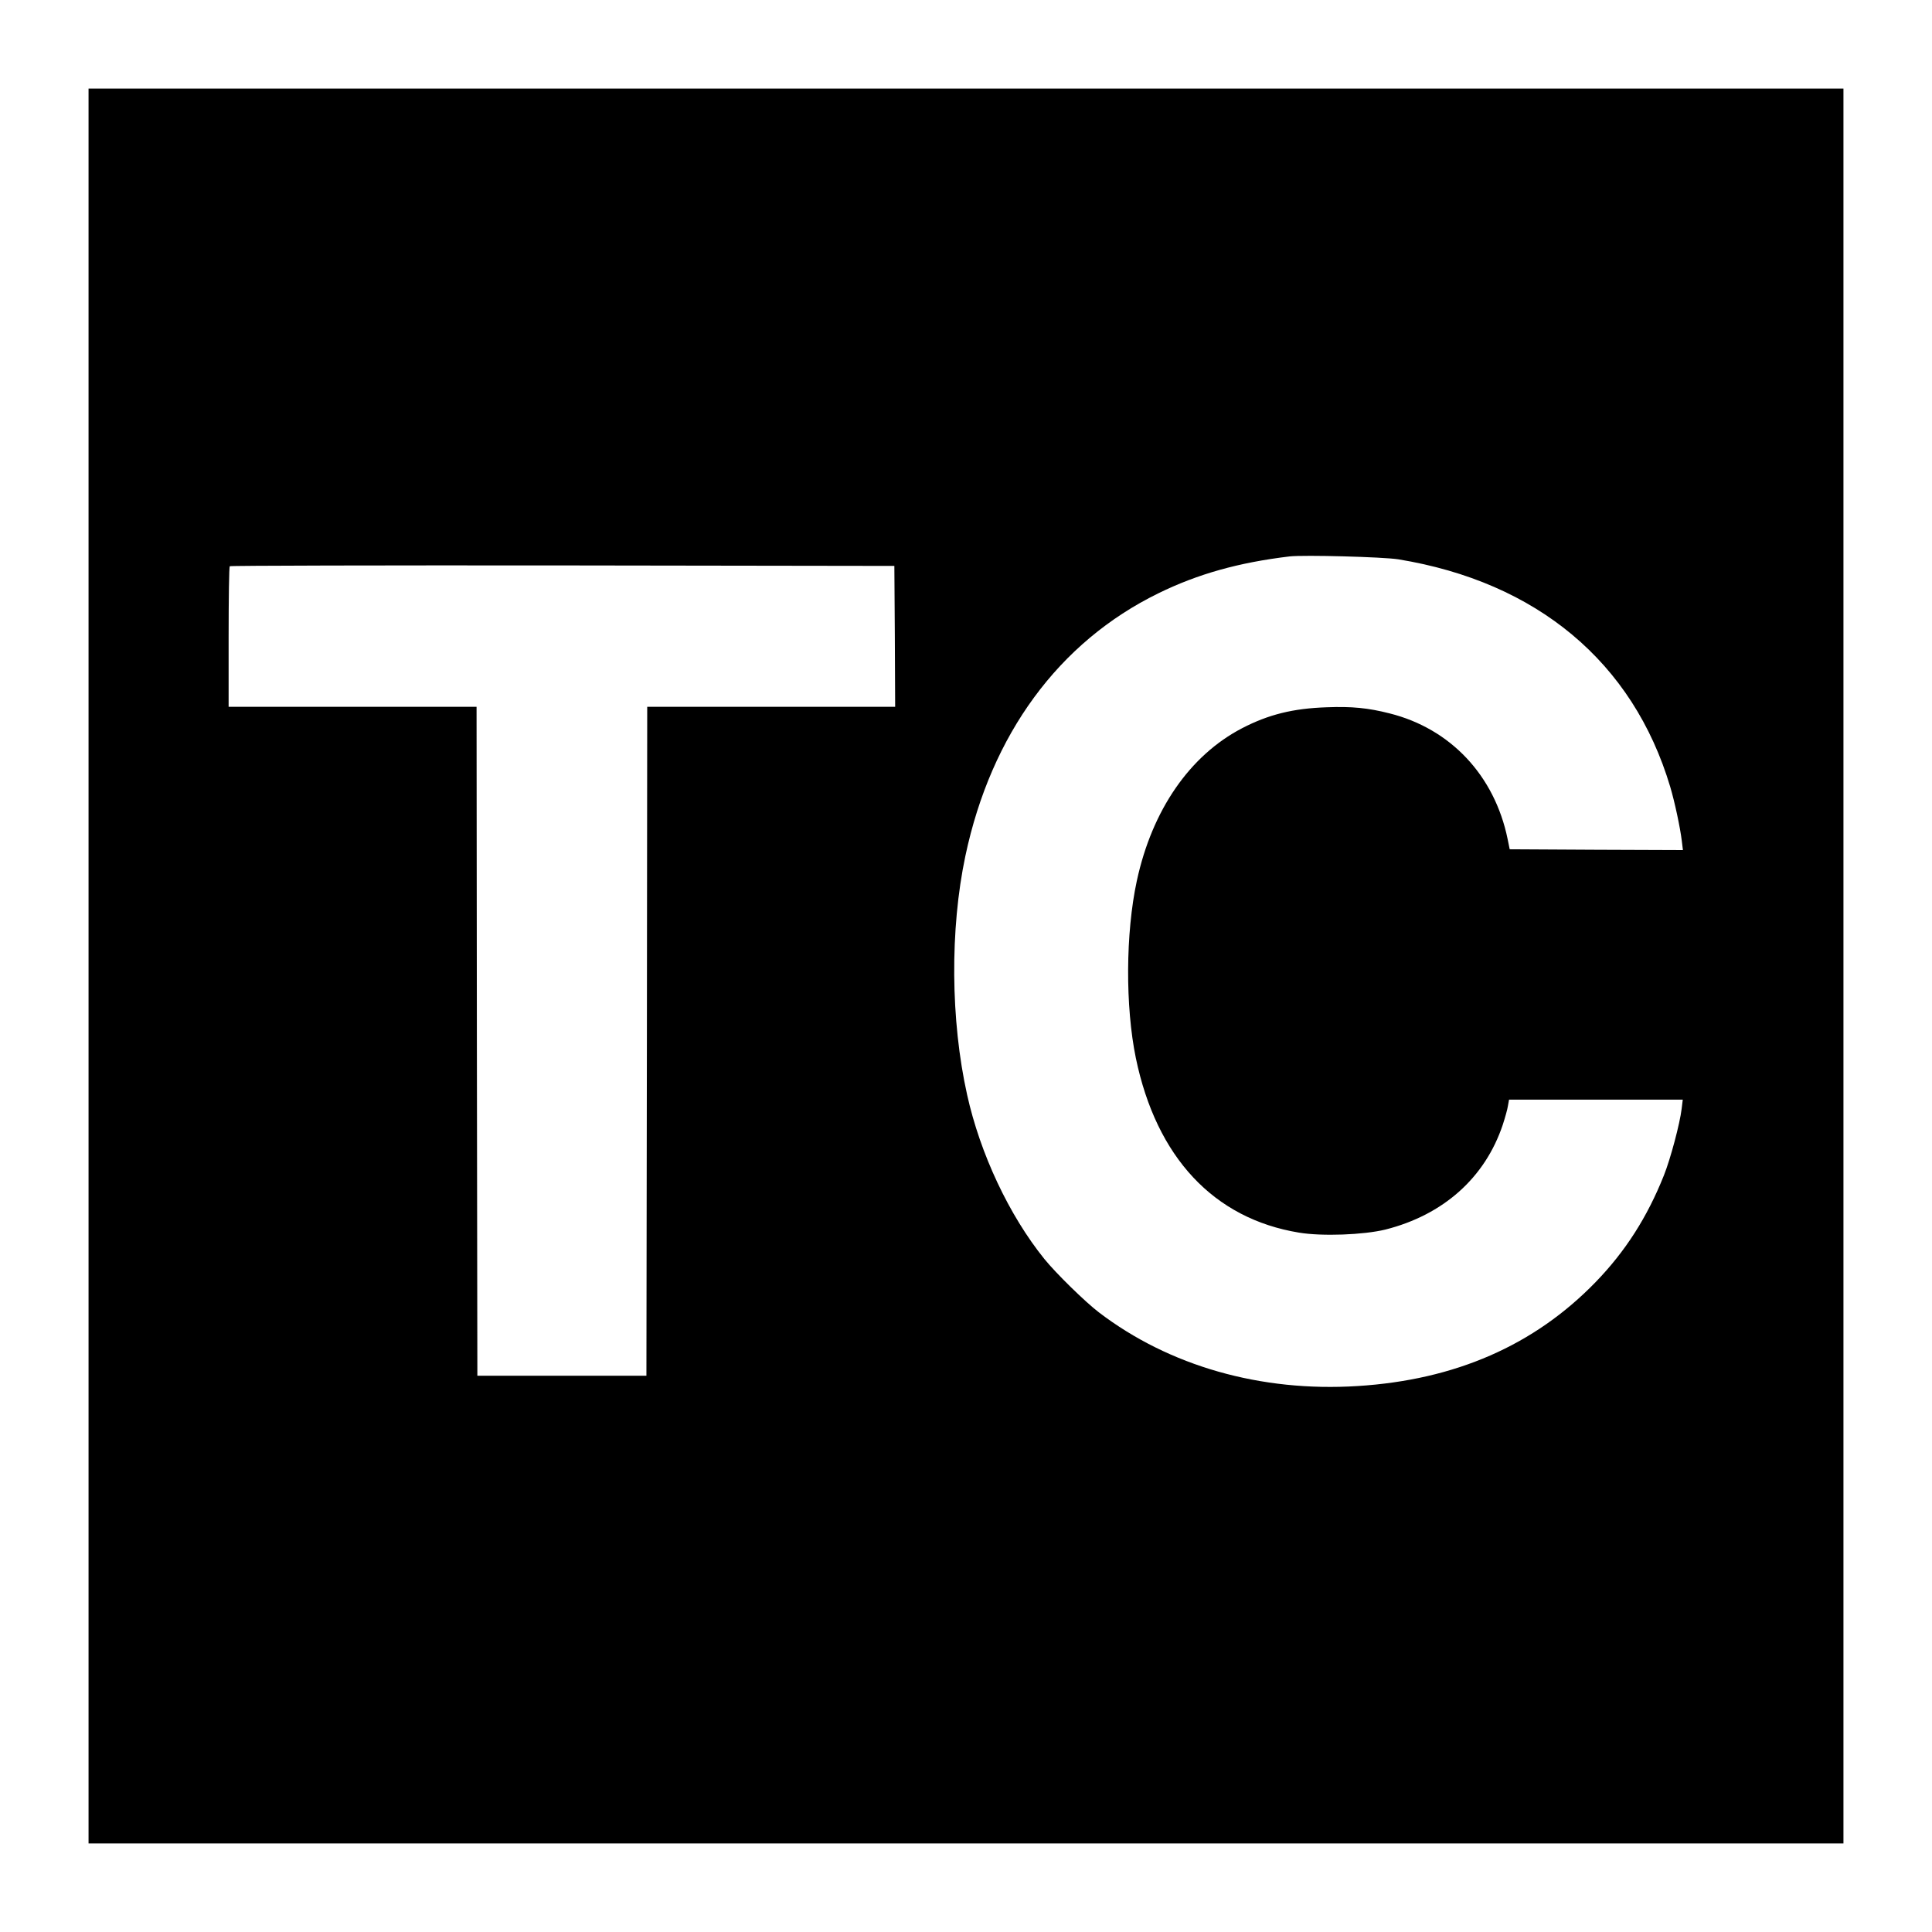
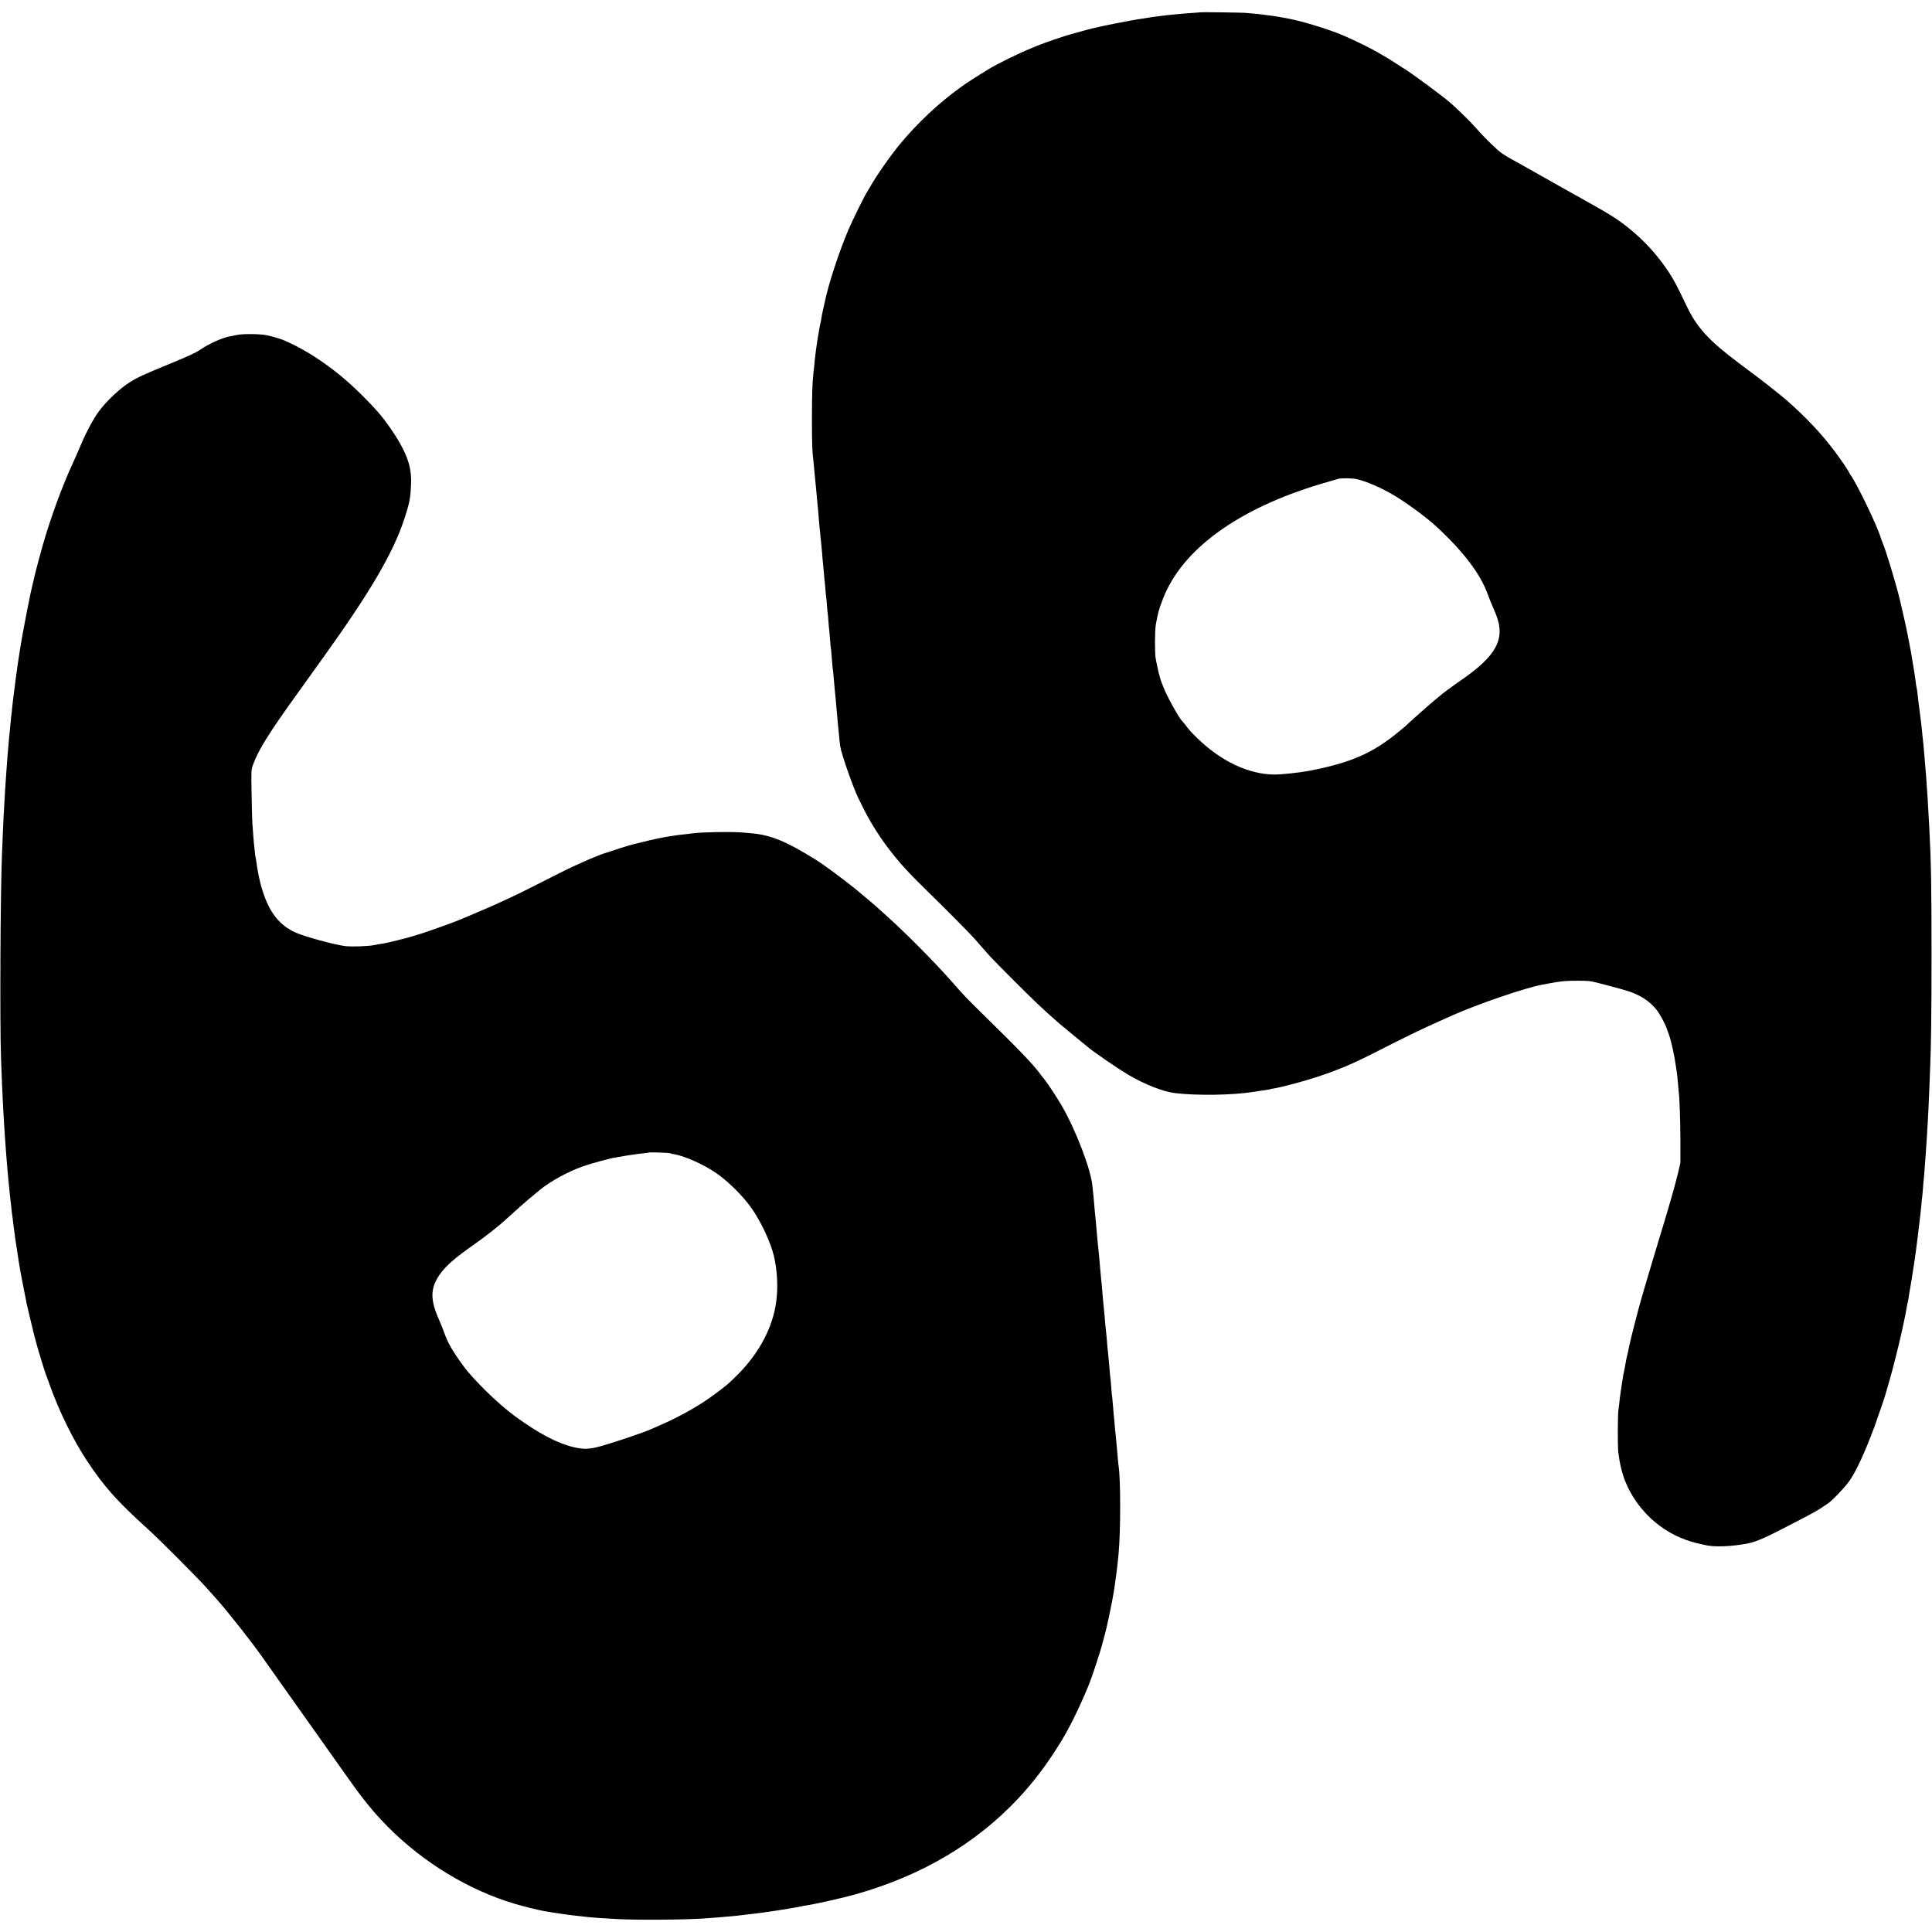
- <svg xmlns="http://www.w3.org/2000/svg" version="1.0" width="1200pt" height="1200pt" viewBox="0 0 1200 1200" preserveAspectRatio="xMidYMid meet">
-   <g transform="translate(0,1200) scale(0.1,-0.1)" fill="#000000" stroke="none">
-     <path d="M550 6000 l0 -5450 5450 0 5450 0 0 5450 0 5450 -5450 0 -5450 0 0 -5450z m8135 2526 c862 -141 1458 -639 1689 -1413 28 -94 62 -253 72 -336 l7 -57 -538 2 -538 3 -13 64 c-81 394 -354 685 -733 780 -133 34 -235 44 -390 38 -210 -7 -362 -45 -526 -130 -325 -169 -559 -508 -654 -948 -70 -324 -72 -781 -6 -1101 128 -617 484 -997 1013 -1084 144 -24 402 -14 537 19 360 91 619 322 729 651 14 43 29 96 32 117 l7 39 539 0 540 0 -7 -57 c-11 -92 -69 -310 -110 -413 -103 -259 -239 -472 -424 -663 -381 -393 -872 -608 -1479 -646 -600 -38 -1170 124 -1607 458 -84 64 -266 242 -338 331 -219 271 -399 654 -480 1020 -103 463 -107 1028 -11 1483 160 756 580 1329 1199 1632 245 120 498 191 815 229 90 10 579 -3 675 -18z m-3127 -478 l2 -438 -770 0 -770 0 -2 -2077 -3 -2078 -525 0 -525 0 -3 2078 -2 2077 -770 0 -770 0 0 433 c0 239 3 437 7 440 3 4 934 6 2067 5 l2061 -3 3 -437z" />
+ <svg xmlns="http://www.w3.org/2000/svg" version="1.0" width="2438pt" height="2438pt" viewBox="0 0 2438 2438" preserveAspectRatio="xMidYMid meet">
+   <g transform="translate(0,2438) scale(0.1,-0.1)" fill="#000000" stroke="none">
+     <path d="M15137 24224 c-1 -1 -47 -5 -102 -8 -55 -4 -116 -8 -135 -11 -19 -2 -66 -7 -105 -10 -38 -3 -81 -8 -95 -10 -14 -2 -50 -7 -80 -10 -30 -3 -80 -10 -110 -15 -30 -5 -73 -12 -95 -15 -23 -3 -52 -8 -65 -10 -14 -3 -52 -10 -85 -15 -81 -14 -315 -60 -380 -76 -11 -3 -31 -7 -45 -10 -46 -9 -184 -45 -255 -66 -38 -11 -74 -21 -80 -23 -49 -10 -354 -115 -420 -144 -11 -5 -45 -19 -75 -31 -153 -62 -422 -194 -530 -260 -183 -112 -256 -159 -360 -233 -270 -194 -534 -441 -756 -707 -122 -145 -313 -419 -388 -555 -16 -27 -32 -54 -36 -60 -19 -24 -190 -370 -232 -470 -124 -292 -258 -704 -302 -925 -3 -14 -7 -34 -10 -45 -21 -92 -28 -125 -32 -155 -2 -19 -6 -42 -9 -50 -5 -15 -31 -160 -41 -228 -11 -76 -13 -88 -19 -132 -9 -69 -14 -120 -20 -185 -3 -33 -8 -73 -10 -90 -13 -100 -20 -291 -19 -590 0 -306 4 -416 19 -525 2 -19 7 -66 10 -105 3 -38 7 -86 10 -105 2 -19 7 -66 10 -105 3 -38 8 -90 11 -115 2 -25 6 -70 9 -100 3 -30 7 -75 10 -100 2 -25 7 -82 10 -127 4 -46 8 -91 9 -100 2 -10 7 -54 10 -98 4 -44 9 -91 11 -105 2 -14 6 -63 10 -110 3 -47 8 -98 10 -115 2 -16 7 -64 10 -105 3 -41 7 -88 9 -105 3 -16 7 -66 11 -110 3 -44 8 -91 10 -105 3 -14 7 -61 10 -105 3 -44 7 -91 10 -105 2 -14 7 -65 10 -114 4 -49 8 -96 10 -105 1 -9 6 -61 10 -116 3 -54 8 -102 10 -105 1 -3 6 -45 9 -95 4 -49 9 -109 11 -132 3 -24 7 -62 10 -85 2 -24 7 -74 10 -113 3 -38 8 -88 10 -110 3 -22 7 -67 10 -100 3 -33 8 -85 10 -115 3 -30 7 -80 10 -110 6 -76 14 -156 20 -210 3 -25 7 -71 10 -103 7 -82 18 -124 79 -308 47 -144 131 -361 156 -408 5 -9 32 -63 60 -121 77 -158 193 -346 305 -495 145 -192 262 -322 500 -553 235 -230 563 -560 615 -621 57 -68 101 -117 185 -211 27 -30 166 -172 310 -315 233 -233 353 -347 495 -471 24 -21 54 -47 65 -58 11 -10 94 -79 185 -153 91 -74 174 -142 185 -152 76 -63 367 -262 495 -339 209 -125 452 -220 605 -237 286 -32 713 -25 980 16 39 6 81 12 95 15 14 2 45 7 70 10 25 3 48 8 51 10 4 2 24 6 45 9 96 15 385 92 559 150 265 89 433 160 705 298 403 206 588 295 820 399 74 33 153 68 175 78 308 138 922 348 1125 384 14 2 62 11 107 20 133 25 201 31 353 30 141 0 150 -2 340 -52 287 -76 324 -87 413 -131 88 -42 171 -108 230 -182 43 -55 108 -174 132 -244 9 -27 21 -59 25 -70 30 -79 74 -285 95 -445 3 -25 8 -56 10 -70 2 -14 7 -65 11 -115 3 -49 8 -97 9 -105 9 -50 19 -356 20 -600 l0 -285 -33 -140 c-32 -132 -105 -390 -187 -660 -55 -182 -76 -248 -80 -265 -3 -8 -25 -82 -50 -165 -61 -201 -148 -498 -179 -615 -77 -292 -116 -450 -132 -540 -3 -14 -9 -41 -14 -60 -8 -32 -12 -52 -26 -135 -3 -16 -7 -37 -9 -45 -2 -8 -7 -30 -10 -47 -3 -18 -7 -46 -10 -63 -12 -74 -14 -88 -21 -135 -3 -27 -8 -58 -9 -67 -2 -9 -7 -48 -10 -85 -4 -37 -9 -79 -12 -93 -9 -49 -11 -447 -2 -530 15 -135 46 -268 86 -368 148 -370 463 -658 842 -768 46 -13 98 -27 115 -29 17 -3 38 -8 46 -10 111 -31 350 -22 554 20 105 22 225 75 546 243 329 171 313 162 457 260 58 39 216 206 272 286 88 127 194 358 315 683 47 129 134 384 142 418 1 6 23 82 49 170 48 167 115 435 160 640 14 66 28 131 31 145 3 14 8 36 10 50 2 14 6 36 9 50 3 14 8 39 10 55 3 17 8 37 10 45 2 8 7 33 10 55 3 23 7 50 9 60 8 41 19 111 22 130 1 11 3 20 4 20 1 0 3 14 5 30 2 17 9 62 15 100 7 39 13 81 15 95 2 14 6 45 10 70 4 25 8 56 10 70 8 53 40 313 50 405 4 33 8 71 10 85 2 14 7 61 11 105 3 44 8 88 10 97 1 10 6 59 10 110 3 51 8 100 9 109 2 8 6 60 10 115 4 54 8 115 10 134 2 19 7 82 10 140 4 58 9 125 10 150 2 25 6 99 10 165 4 66 8 149 10 185 2 36 7 139 10 230 4 91 8 203 10 250 14 337 19 709 19 1475 0 880 -5 1157 -29 1615 -14 258 -16 298 -20 355 -2 33 -7 98 -10 145 -3 47 -8 112 -10 145 -3 33 -7 92 -11 130 -3 39 -7 88 -9 110 -2 22 -7 72 -10 110 -3 39 -8 86 -10 105 -3 19 -7 62 -10 95 -3 33 -8 76 -10 95 -3 19 -7 55 -10 80 -3 25 -7 61 -10 80 -13 100 -21 161 -30 245 -4 33 -9 63 -11 66 -2 3 -6 30 -9 60 -3 30 -17 122 -31 204 -14 83 -27 161 -29 175 -2 14 -11 61 -20 104 -8 44 -18 93 -21 110 -8 49 -71 330 -99 446 -54 221 -178 629 -220 725 -7 17 -16 41 -20 55 -47 157 -298 677 -384 799 -12 16 -21 32 -21 35 0 10 -100 157 -178 261 -170 226 -359 427 -613 650 -19 17 -77 64 -129 105 -52 41 -97 77 -100 80 -3 3 -61 48 -130 100 -69 51 -179 134 -245 184 -368 276 -520 442 -646 704 -134 279 -163 334 -227 432 -119 182 -264 350 -423 489 -169 148 -289 228 -589 394 -30 17 -68 38 -85 48 -16 10 -51 29 -76 42 -53 29 -75 42 -229 129 -63 36 -137 78 -165 93 -27 16 -117 66 -200 113 -82 47 -179 100 -214 119 -36 19 -92 53 -125 76 -62 41 -224 199 -327 318 -76 87 -257 264 -349 340 -112 94 -469 356 -548 404 -9 6 -51 32 -92 59 -115 74 -124 80 -145 92 -43 24 -97 55 -118 68 -63 39 -297 154 -432 211 -168 72 -515 179 -681 209 -38 8 -142 26 -174 31 -14 3 -50 7 -80 11 -30 3 -63 8 -74 10 -10 2 -51 6 -90 10 -39 3 -89 8 -111 10 -43 6 -593 13 -598 8z m1978 -5889 c116 -24 317 -110 480 -208 161 -96 398 -271 520 -382 347 -318 566 -605 659 -865 15 -41 34 -89 42 -107 36 -84 44 -102 64 -153 119 -302 3 -518 -445 -825 -100 -69 -241 -173 -266 -197 -8 -7 -36 -31 -64 -53 -47 -37 -344 -301 -355 -315 -3 -3 -43 -38 -90 -76 -335 -278 -610 -399 -1135 -500 -120 -23 -350 -48 -440 -48 -324 1 -678 167 -975 458 -88 86 -92 91 -150 166 -19 25 -38 47 -41 50 -35 28 -203 330 -238 430 -7 19 -17 44 -22 55 -17 41 -51 171 -64 248 -3 15 -8 39 -11 55 -13 62 -12 348 1 427 27 153 36 187 91 330 240 622 947 1136 1994 1449 96 29 193 57 215 63 40 11 174 9 230 -2z" />
+     <path d="M2995 20154 c-33 -7 -74 -15 -92 -18 -95 -16 -274 -97 -383 -173 -46 -33 -156 -83 -380 -175 -336 -138 -401 -168 -508 -235 -119 -75 -288 -234 -380 -358 -73 -99 -158 -256 -232 -430 -35 -82 -80 -186 -101 -230 -132 -284 -276 -677 -378 -1030 -22 -75 -87 -320 -96 -357 -3 -13 -16 -72 -31 -133 -14 -60 -27 -117 -29 -125 -14 -66 -77 -383 -89 -455 -9 -49 -18 -99 -20 -110 -2 -11 -7 -40 -11 -65 -4 -25 -9 -54 -11 -65 -13 -78 -45 -295 -54 -370 -6 -49 -13 -101 -15 -115 -2 -14 -7 -50 -10 -80 -3 -30 -8 -66 -10 -80 -2 -14 -7 -56 -11 -95 -3 -38 -8 -77 -9 -86 -2 -9 -6 -52 -10 -95 -4 -43 -8 -90 -10 -104 -5 -36 -13 -125 -30 -327 -2 -32 -7 -94 -10 -138 -3 -44 -7 -107 -10 -140 -9 -132 -15 -215 -20 -320 -4 -60 -8 -141 -10 -180 -2 -38 -7 -137 -10 -220 -3 -82 -8 -193 -10 -245 -20 -468 -28 -2148 -12 -2570 4 -107 10 -251 12 -320 3 -69 7 -165 10 -215 3 -49 7 -133 10 -185 7 -133 22 -363 30 -455 2 -27 7 -84 10 -125 3 -41 7 -95 10 -120 2 -25 7 -74 10 -110 3 -36 8 -81 10 -100 2 -19 7 -64 10 -100 4 -36 8 -76 10 -90 2 -14 7 -54 10 -90 4 -36 8 -72 10 -80 2 -8 6 -44 10 -80 4 -36 9 -72 10 -81 2 -9 6 -40 10 -70 3 -30 10 -79 15 -109 5 -30 11 -71 14 -90 5 -36 19 -131 21 -140 2 -11 17 -97 21 -125 4 -26 58 -304 70 -360 2 -11 7 -34 9 -50 3 -17 24 -105 46 -195 22 -91 41 -173 44 -183 2 -10 14 -52 25 -95 12 -42 23 -84 25 -92 6 -26 95 -314 104 -335 5 -11 26 -67 46 -125 119 -335 295 -694 470 -960 219 -331 381 -513 776 -870 133 -120 607 -595 720 -720 52 -58 116 -130 143 -160 142 -158 461 -564 586 -745 12 -16 40 -57 64 -90 24 -33 110 -154 191 -270 82 -115 208 -293 280 -395 147 -208 366 -516 535 -755 203 -287 327 -438 507 -620 445 -449 1023 -799 1598 -969 111 -33 288 -77 360 -90 104 -19 311 -50 415 -61 30 -3 71 -8 90 -10 87 -11 224 -21 430 -32 279 -15 947 -8 1150 12 19 2 73 6 120 9 47 4 103 9 125 11 22 2 69 7 105 10 36 3 76 8 90 10 14 2 52 7 85 10 33 3 71 8 85 10 14 2 44 6 68 9 23 3 61 9 85 12 87 11 411 65 417 69 3 2 24 6 46 9 99 13 462 94 629 141 832 235 1520 640 2055 1211 194 208 354 419 525 694 114 183 237 431 355 715 12 30 35 89 36 95 0 3 5 16 11 30 17 41 119 356 128 396 2 10 12 46 21 79 9 33 18 67 20 75 2 8 8 33 14 55 10 37 63 289 73 345 19 103 27 152 33 195 3 28 8 57 9 66 2 9 6 40 10 70 3 30 8 65 10 79 3 23 9 73 21 200 26 283 26 931 0 1100 -3 14 -7 61 -11 105 -4 44 -8 96 -10 115 -2 19 -7 66 -10 105 -3 38 -7 81 -9 95 -3 14 -7 65 -11 114 -4 50 -8 97 -10 105 -1 9 -6 58 -9 109 -4 51 -9 100 -10 110 -2 9 -7 58 -11 107 -3 50 -8 104 -10 120 -5 37 -16 156 -20 210 -2 22 -6 67 -9 100 -10 93 -15 144 -21 225 -4 41 -8 86 -10 100 -2 14 -7 59 -10 100 -3 41 -7 93 -10 115 -2 22 -7 72 -11 110 -3 39 -8 84 -9 100 -2 17 -6 65 -9 108 -4 42 -8 92 -11 110 -2 17 -7 66 -10 107 -3 41 -8 95 -10 120 -3 25 -7 68 -9 95 -3 28 -8 75 -11 105 -3 30 -8 78 -10 105 -2 28 -7 75 -9 105 -3 30 -8 84 -11 120 -3 36 -8 81 -10 100 -2 19 -7 71 -10 115 -3 44 -8 91 -10 105 -2 14 -6 57 -10 95 -18 206 -209 706 -388 1014 -54 94 -184 291 -219 333 -13 14 -32 39 -43 54 -85 120 -258 301 -726 759 -218 215 -250 248 -378 395 -222 254 -590 626 -851 860 -52 47 -97 87 -100 90 -14 15 -225 194 -290 246 -173 139 -400 306 -505 371 -365 227 -563 308 -805 328 -41 3 -100 8 -130 11 -140 10 -491 4 -610 -12 -25 -4 -61 -8 -80 -10 -41 -3 -126 -14 -155 -19 -11 -2 -39 -7 -63 -10 -61 -8 -218 -41 -315 -66 -45 -11 -91 -22 -102 -25 -42 -8 -174 -48 -255 -76 -47 -16 -92 -31 -100 -33 -79 -17 -399 -155 -600 -258 -223 -114 -550 -278 -615 -307 -27 -13 -93 -43 -145 -67 -52 -25 -180 -81 -285 -125 -104 -44 -204 -86 -222 -94 -72 -32 -486 -179 -533 -189 -3 -1 -36 -11 -75 -23 -80 -24 -293 -77 -345 -86 -54 -8 -93 -15 -119 -21 -87 -17 -291 -24 -381 -13 -136 18 -511 120 -620 170 -199 90 -324 244 -411 510 -16 49 -31 100 -33 114 -3 13 -7 32 -10 42 -9 29 -33 162 -41 227 -3 22 -7 47 -10 55 -2 8 -7 44 -10 80 -4 36 -8 81 -11 100 -2 19 -6 73 -10 120 -3 47 -8 112 -10 145 -2 33 -7 195 -9 360 -6 298 -5 301 18 365 47 127 118 257 253 460 97 146 182 266 635 896 592 824 885 1325 1023 1751 63 192 75 255 83 423 9 197 -32 342 -158 558 -57 98 -166 253 -227 325 -83 96 -128 144 -241 257 -300 299 -644 541 -971 683 -52 23 -160 54 -232 68 -86 16 -290 18 -363 3z m5462 -10327 c4 -3 25 -8 45 -11 131 -21 372 -127 528 -234 135 -92 289 -238 408 -387 145 -181 296 -498 337 -705 40 -201 44 -412 11 -595 -59 -323 -240 -637 -520 -904 -33 -31 -67 -63 -76 -72 -37 -35 -229 -178 -310 -230 -159 -104 -379 -221 -560 -298 -41 -18 -88 -38 -105 -46 -111 -48 -423 -154 -625 -212 -148 -42 -224 -45 -351 -15 -211 51 -438 171 -738 389 -181 132 -427 364 -601 568 -45 53 -161 217 -199 285 -47 80 -62 113 -100 215 -16 44 -41 107 -56 140 -117 260 -117 400 -4 570 81 120 191 216 471 412 111 78 294 222 350 275 19 18 68 62 109 98 40 36 83 74 94 85 28 26 198 171 255 216 138 109 340 219 525 287 101 37 355 106 429 117 17 2 42 6 56 9 63 13 223 36 286 42 38 4 71 8 73 10 6 6 258 -3 268 -9z" />
  </g>
</svg>
